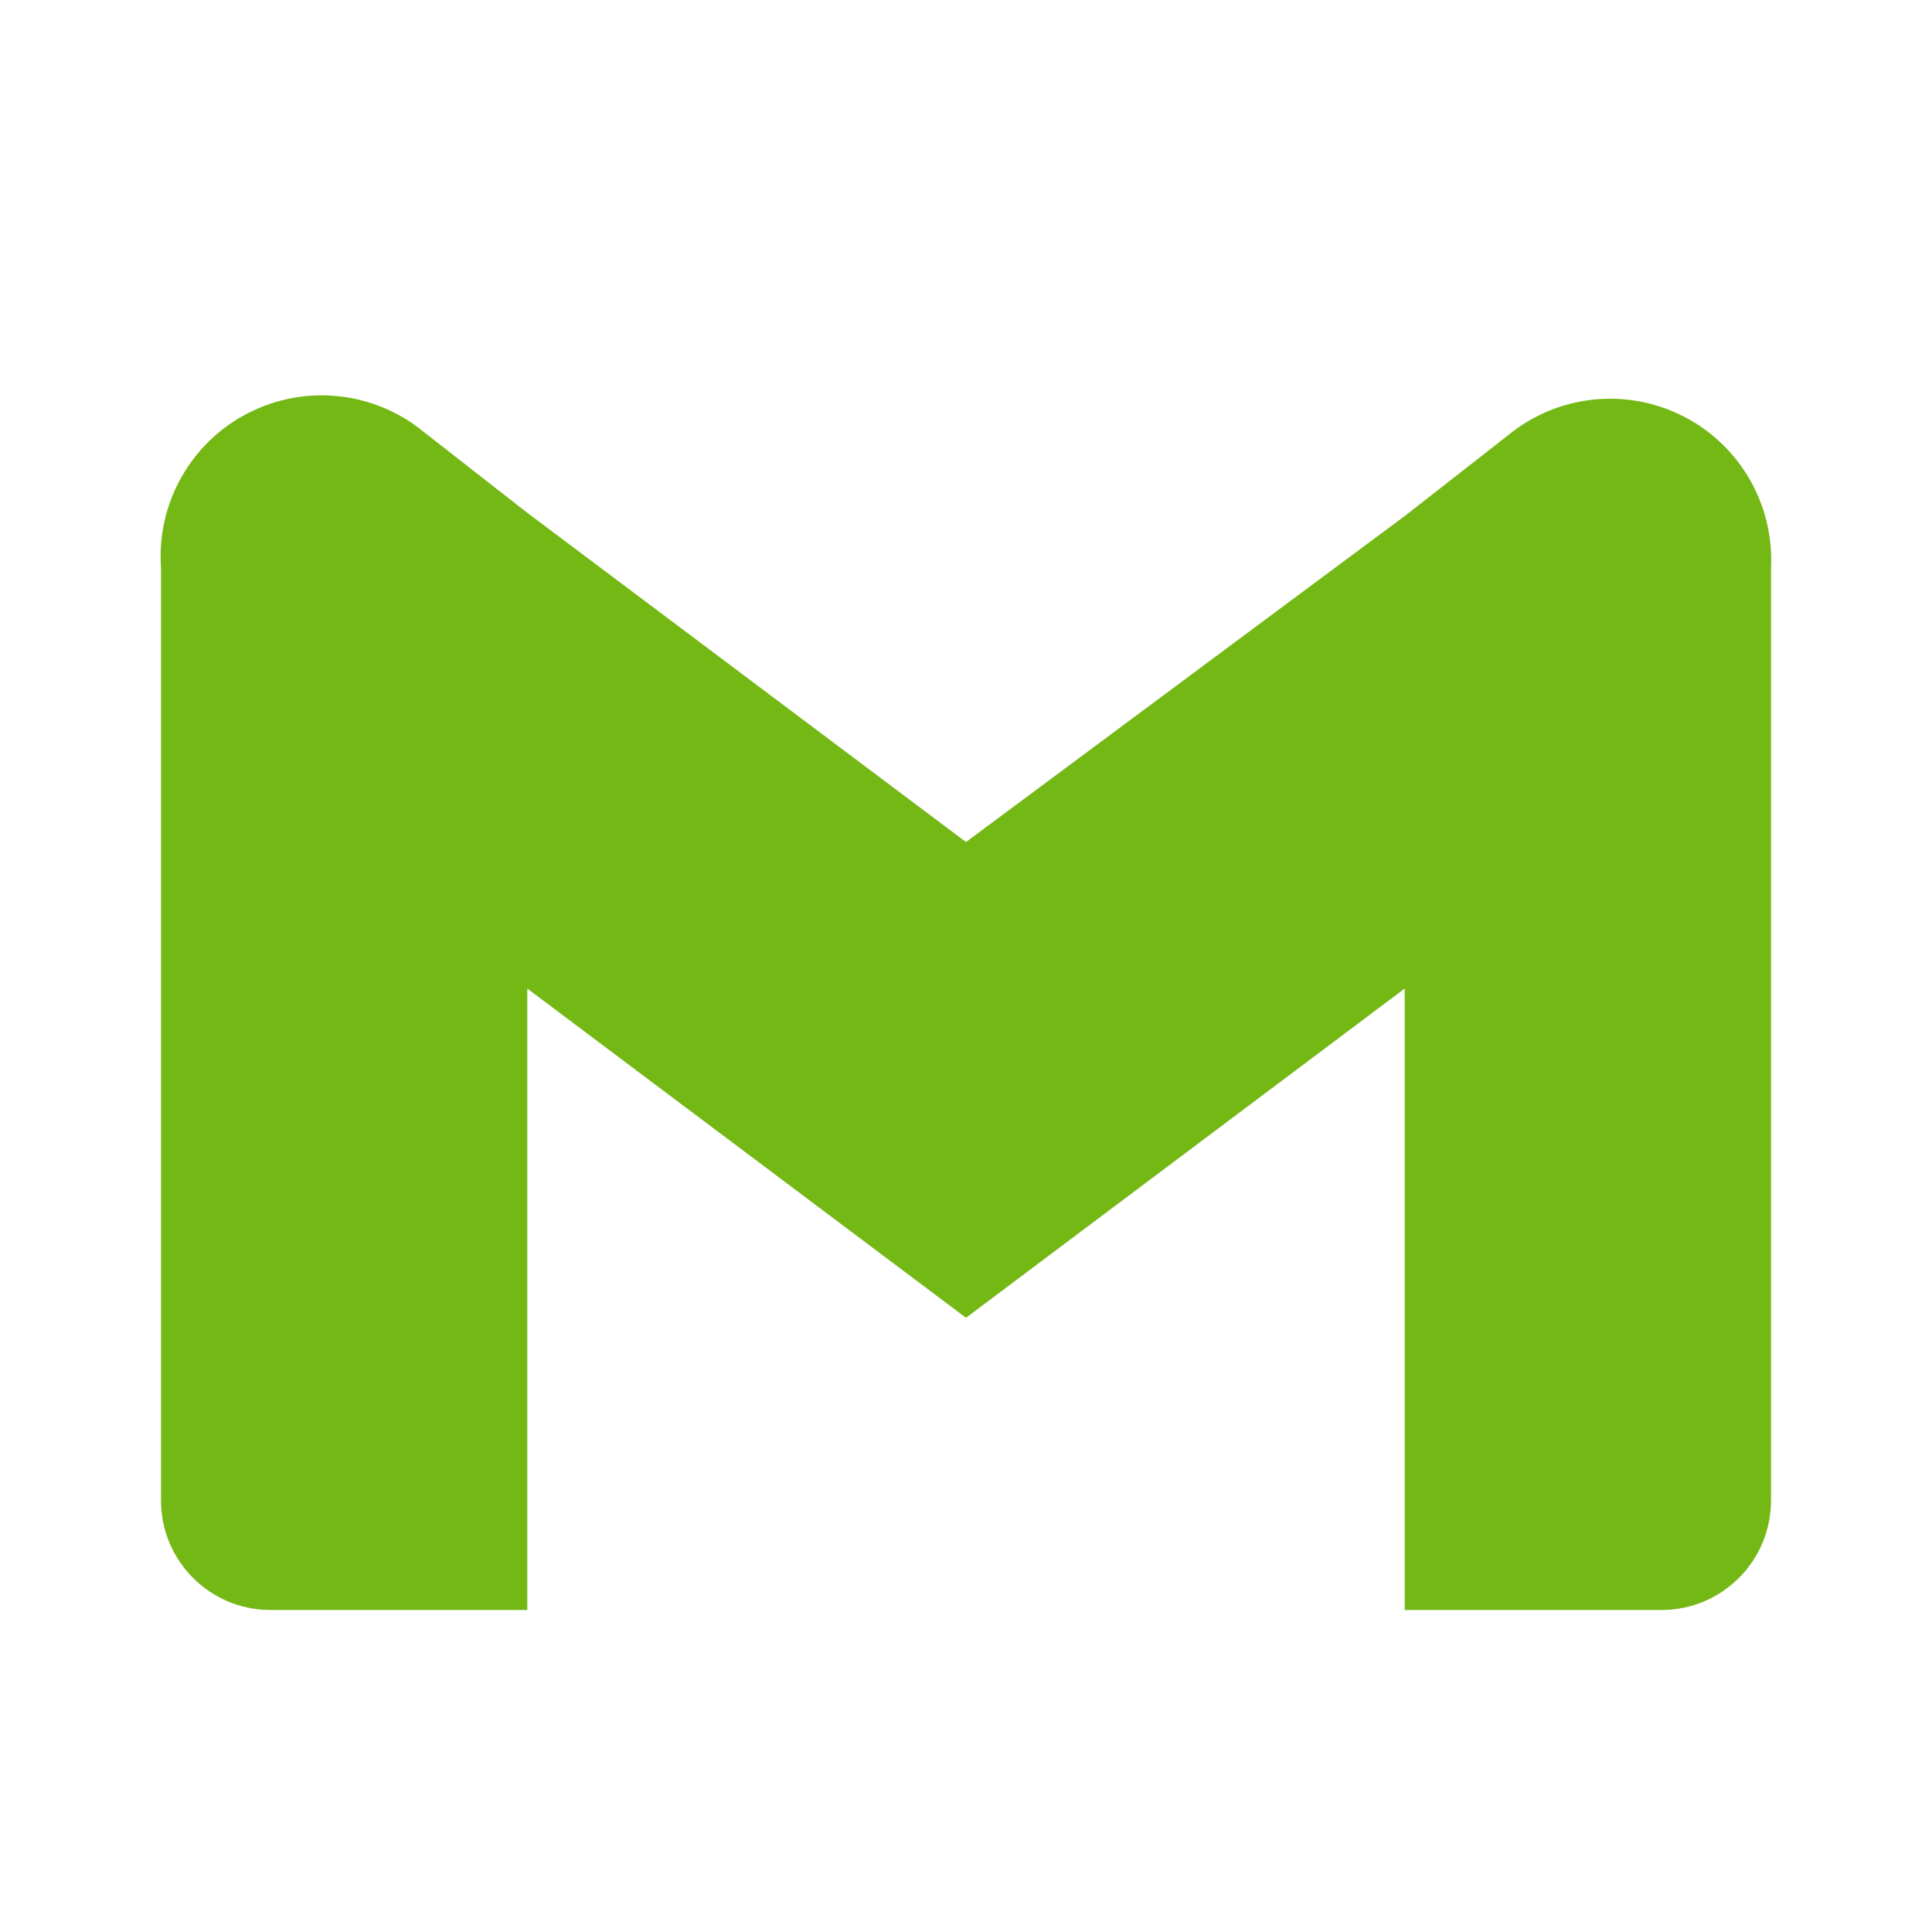
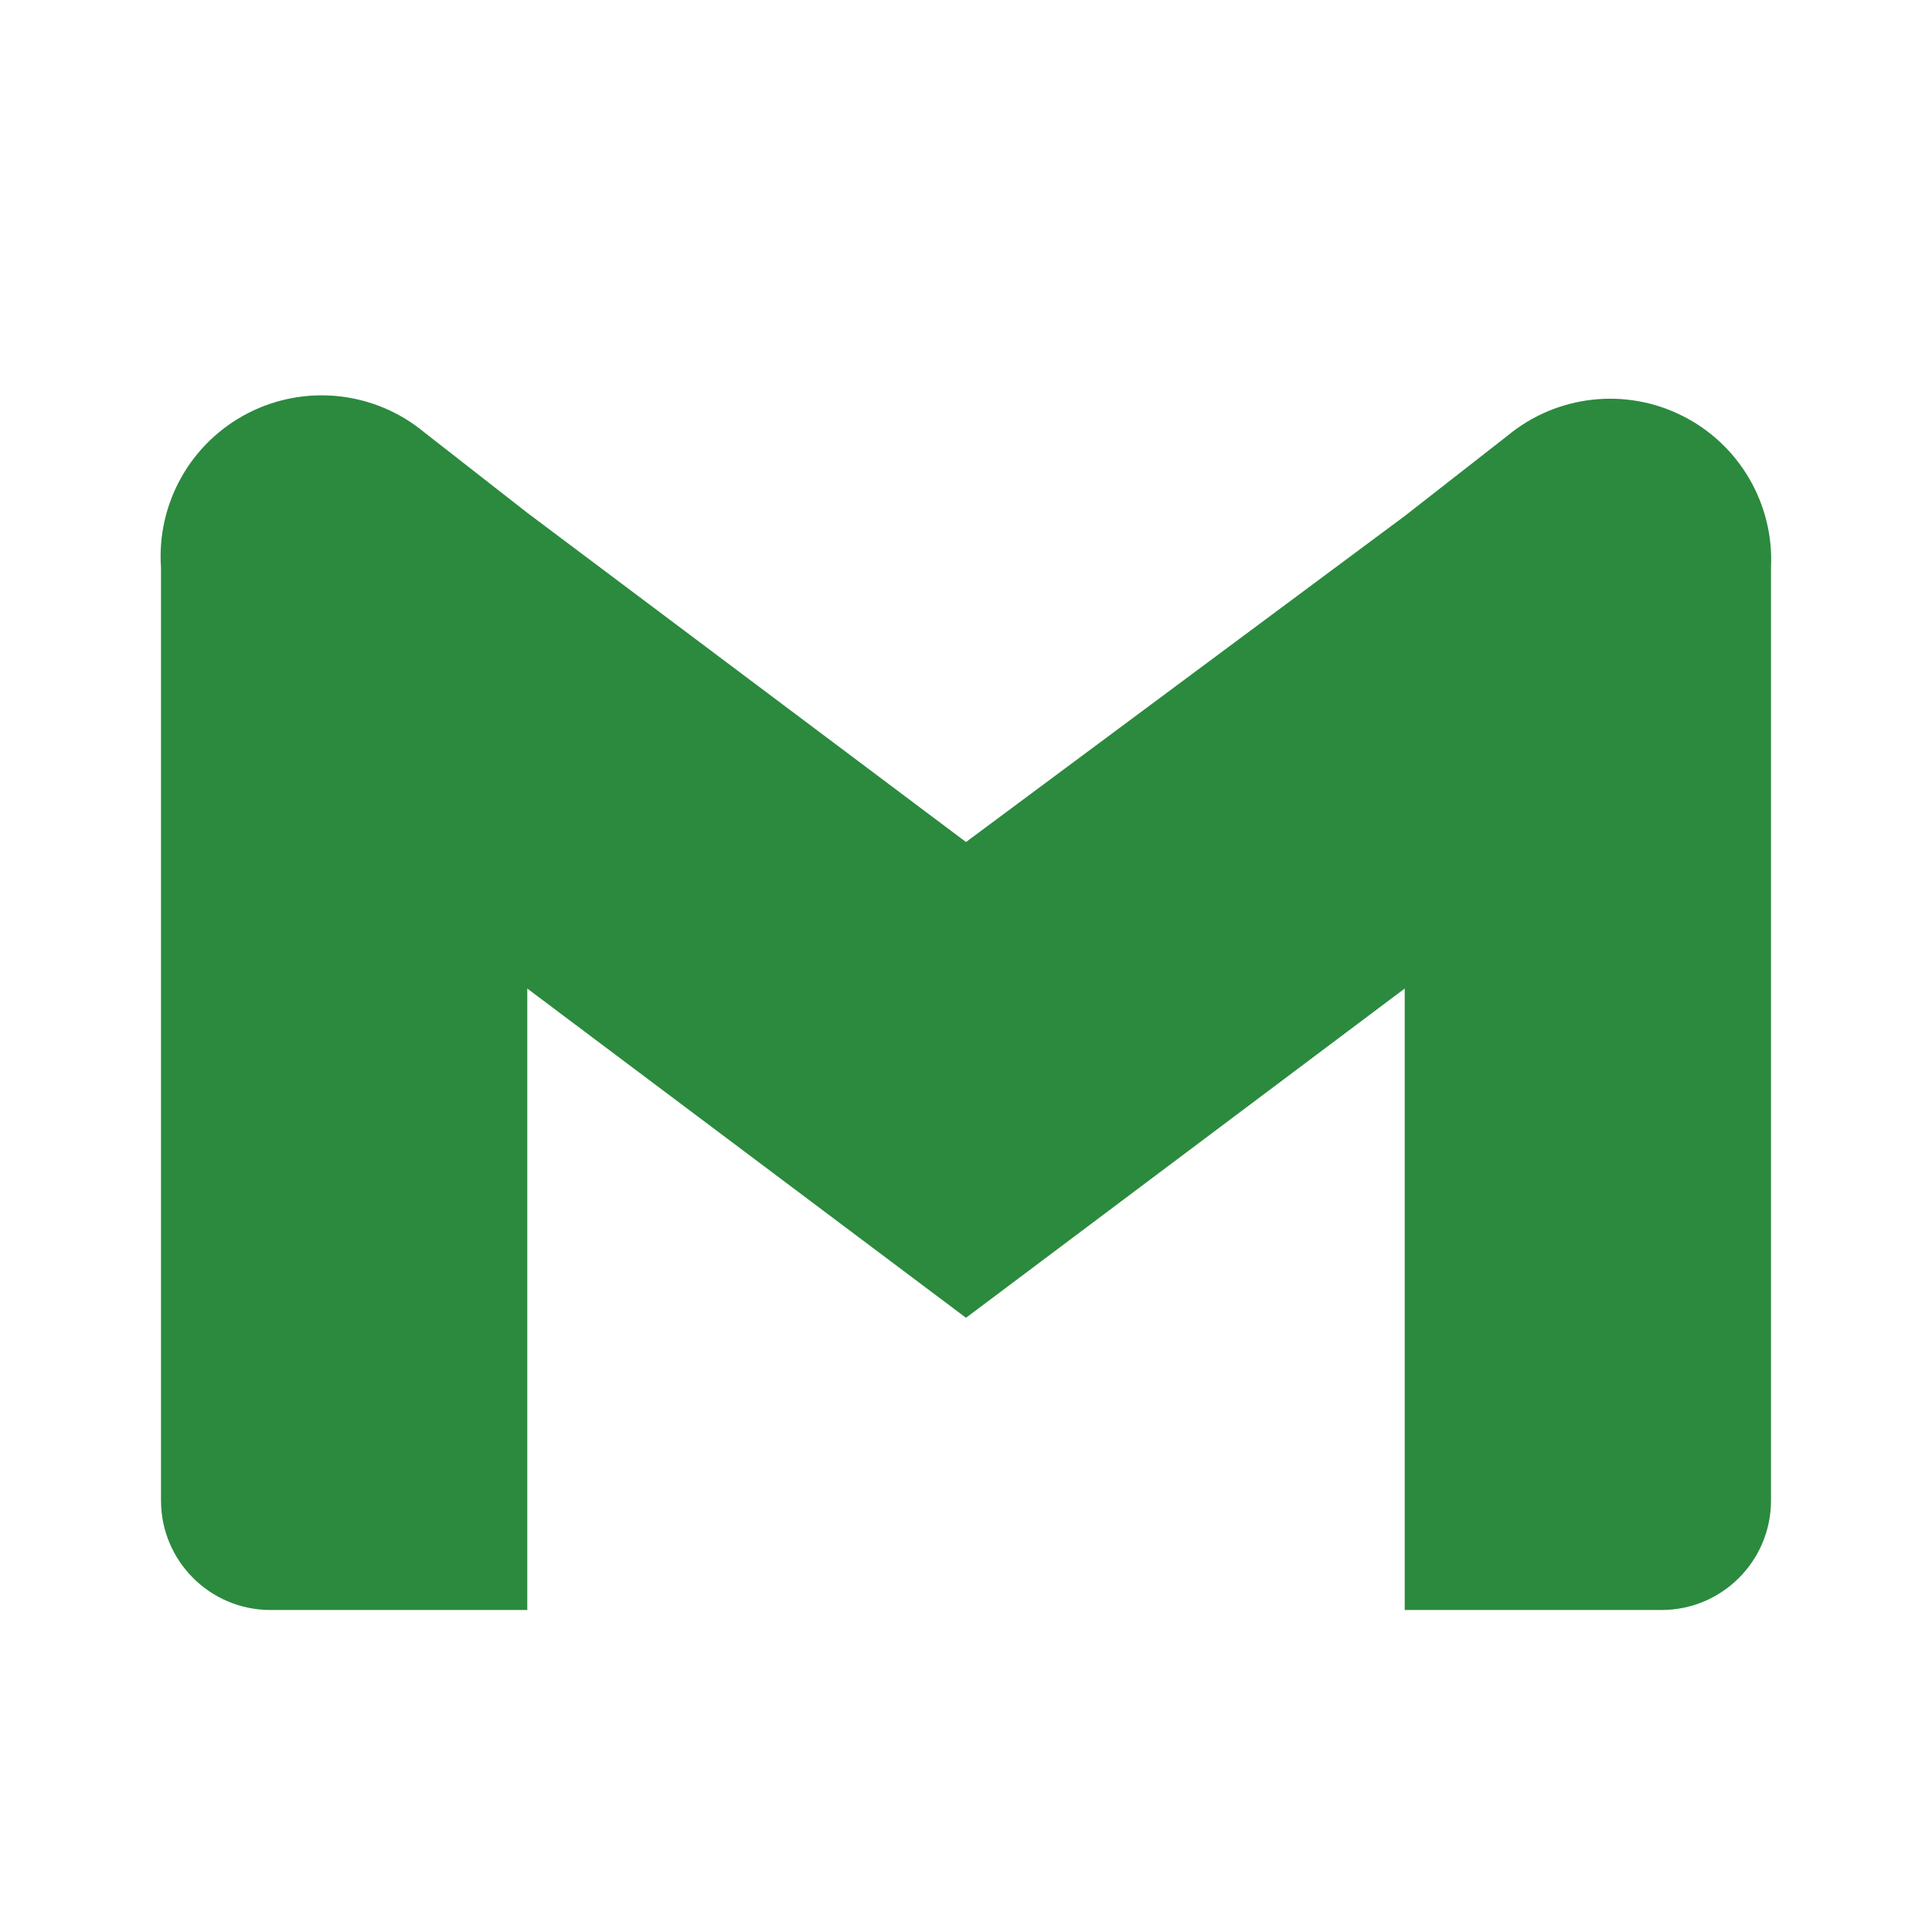
- <svg xmlns="http://www.w3.org/2000/svg" width="24" height="24" viewBox="0 0 24 24" style="fill:  rgb(116, 184, 22); --darkreader-inline-fill:#e8e6e3;" data-darkreader-inline-fill="">
+ <svg xmlns="http://www.w3.org/2000/svg" width="24" height="24" viewBox="0 0 24 24" style="fill:  rgb(43, 138, 62); --darkreader-inline-fill:#e8e6e3;" data-darkreader-inline-fill="">
  <path d="m18.73 5.41-1.28 1L12 10.46 6.55 6.37l-1.28-1A2 2 0 0 0 2 7.05v11.59A1.36 1.36 0 0 0 3.36 20h3.19v-7.72L12 16.37l5.45-4.09V20h3.19A1.36 1.36 0 0 0 22 18.64V7.05a2 2 0 0 0-3.27-1.64z" />
</svg>
